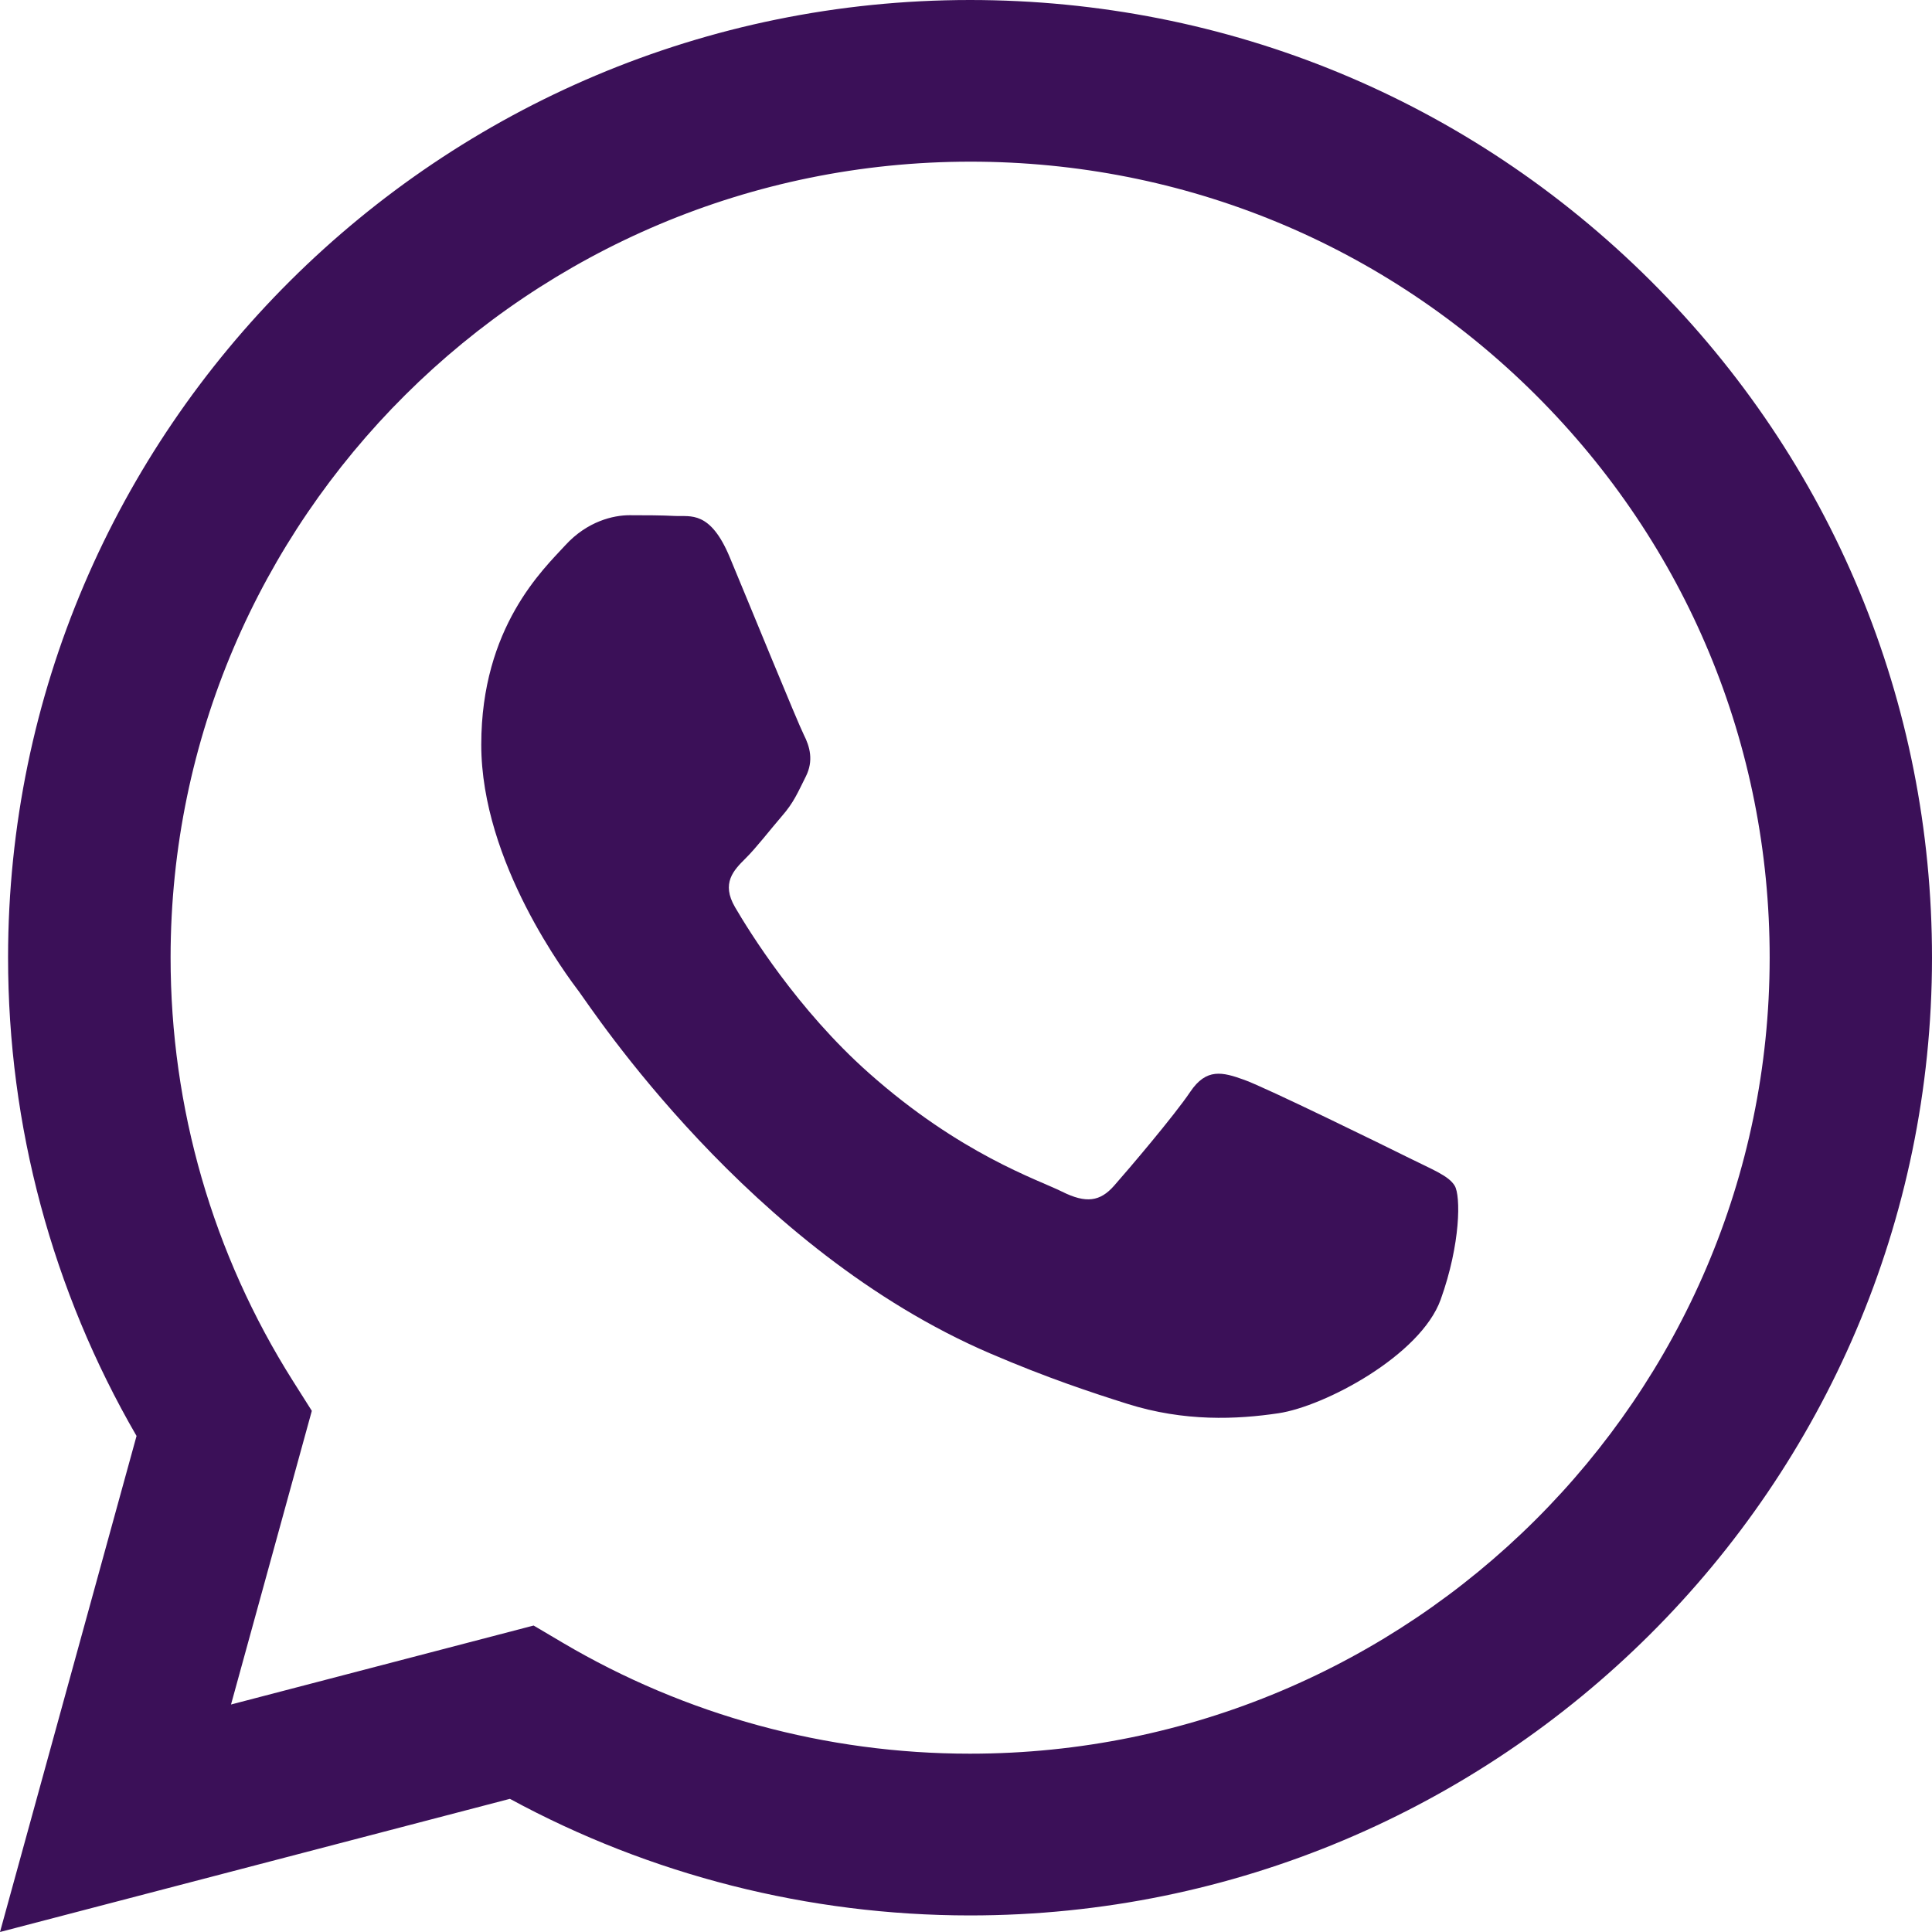
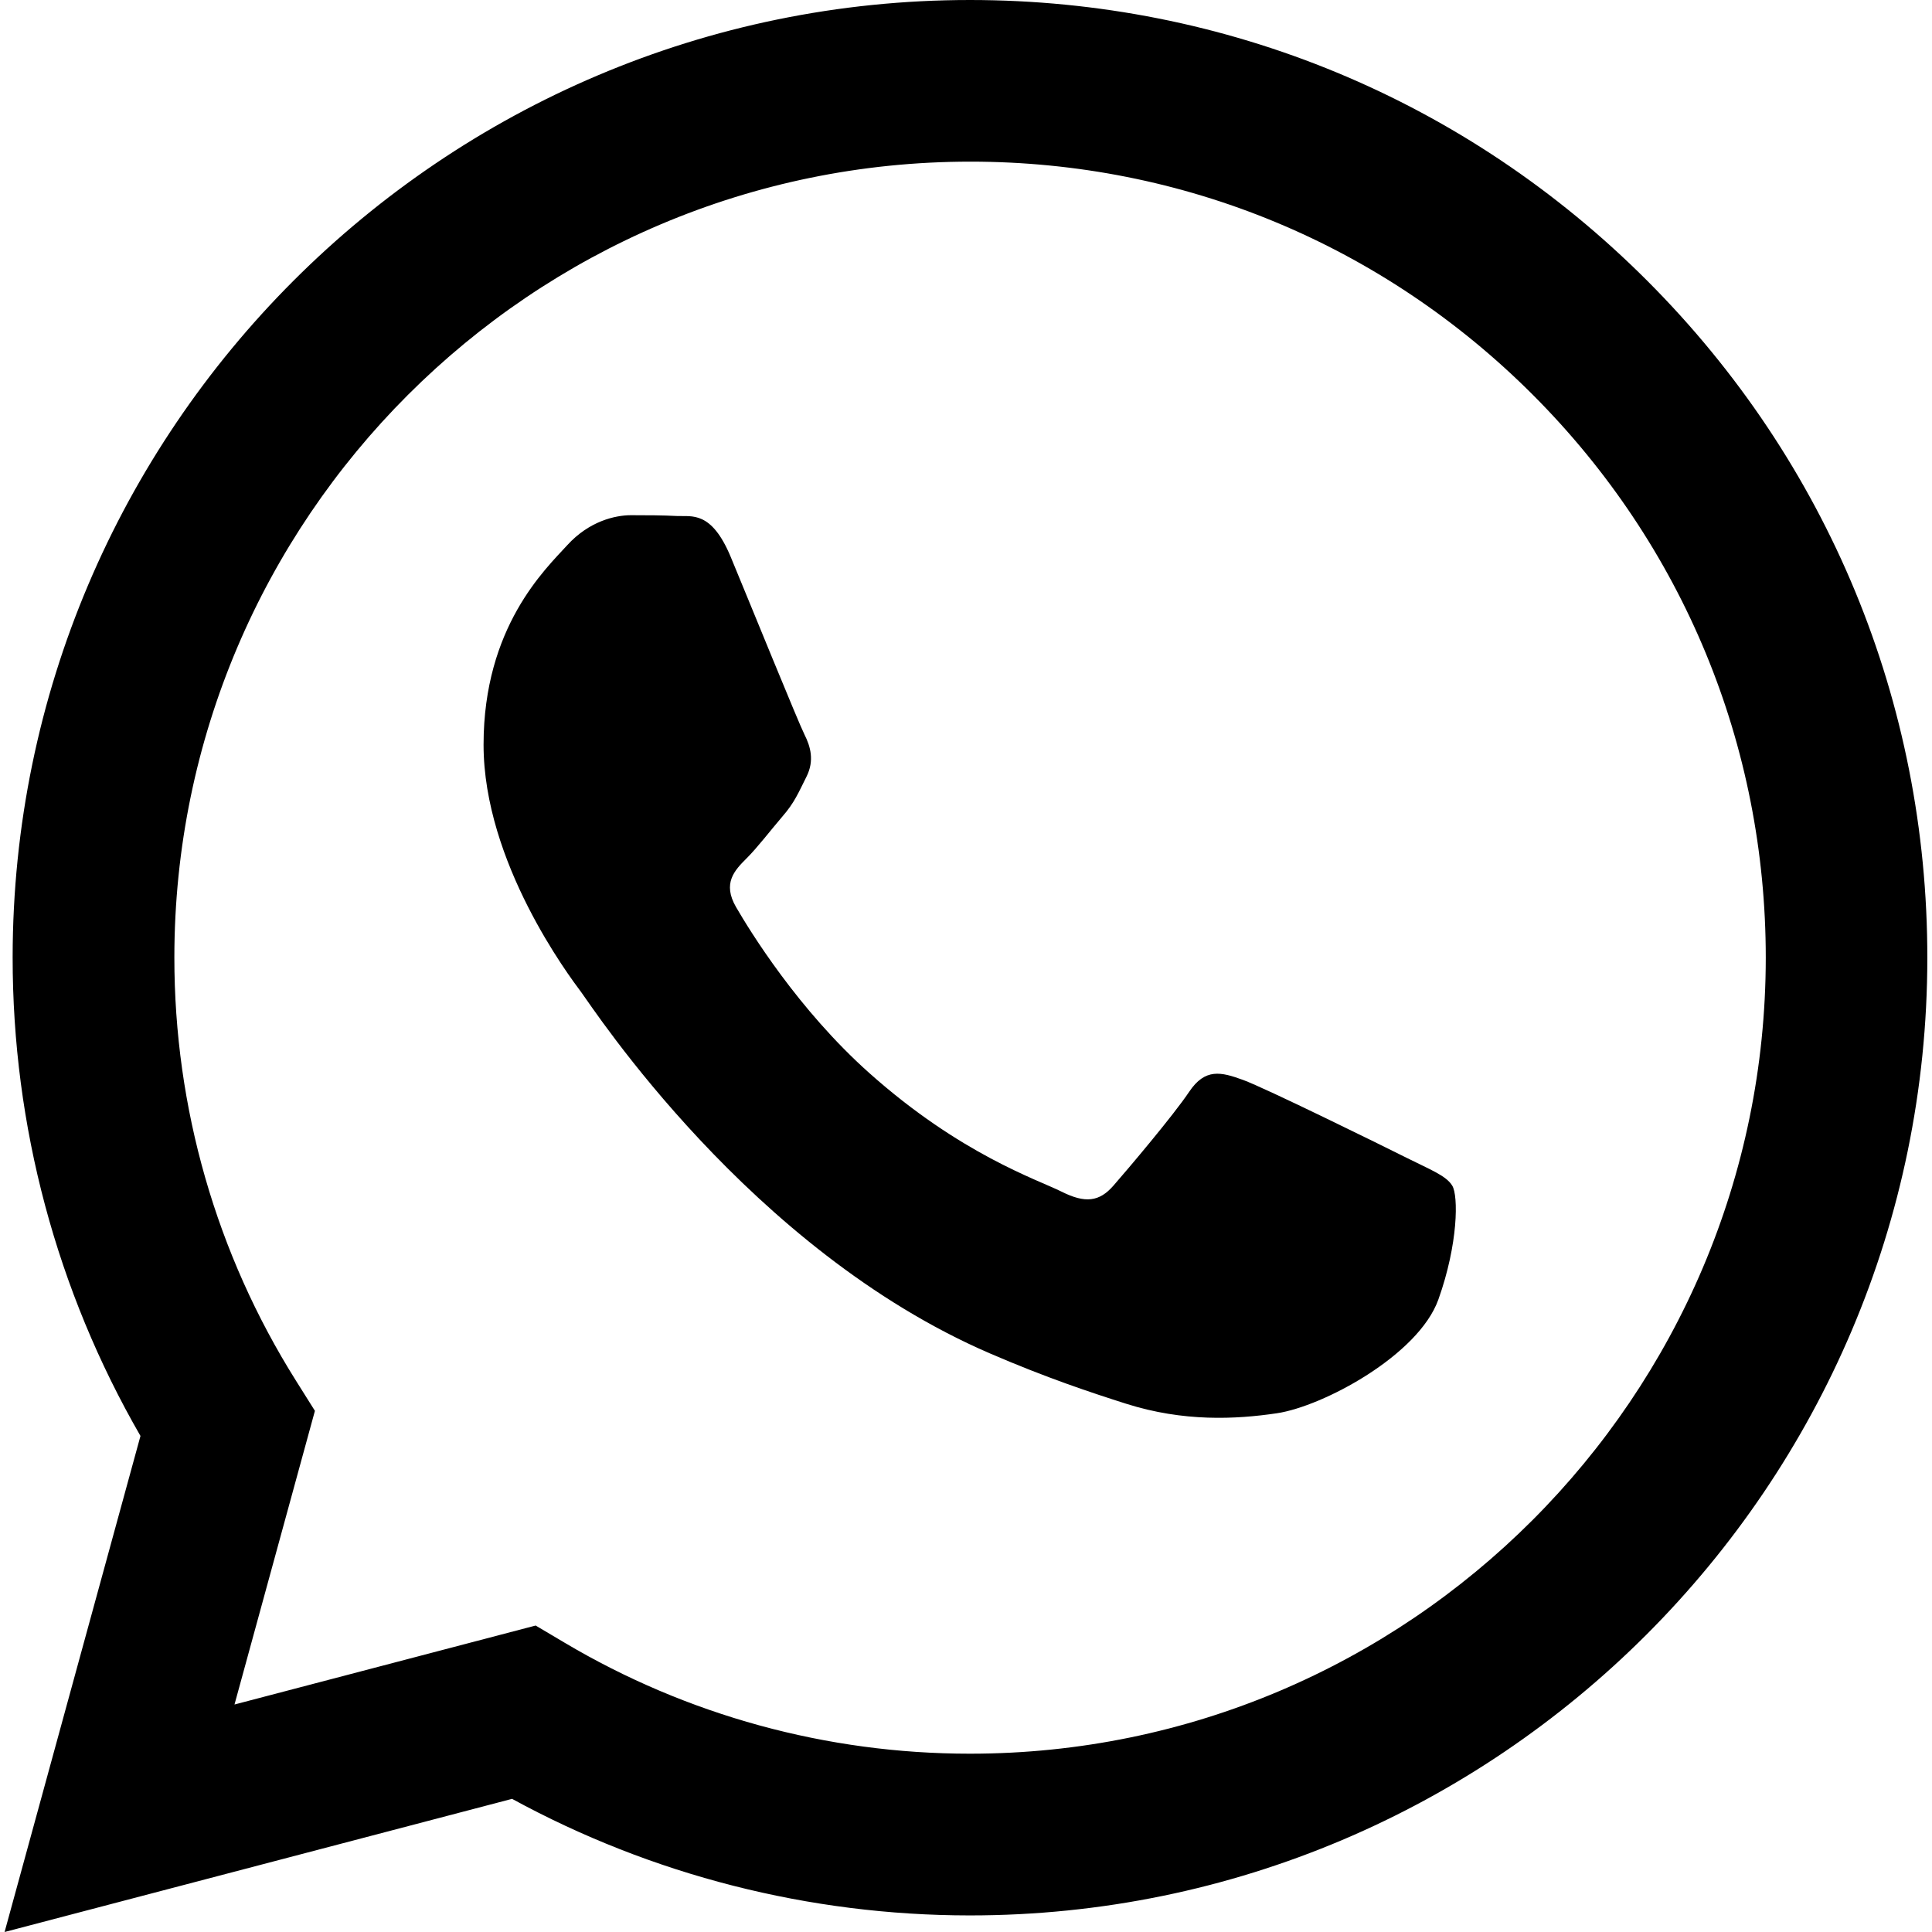
- <svg xmlns="http://www.w3.org/2000/svg" width="40" height="40" viewBox="0 0 40 40" fill="none">
-   <path fill-rule="evenodd" clip-rule="evenodd" d="M34.174 5.813C30.412 2.067 25.412 0.002 20.085 0C9.107 0 0.172 8.89 0.167 19.82C0.166 23.313 1.084 26.723 2.827 29.73L0 40L10.557 37.243C13.466 38.823 16.742 39.655 20.075 39.657H20.083C31.059 39.657 39.995 30.765 40 19.835C40.003 14.54 37.933 9.558 34.174 5.813ZM20.085 36.308H20.078C17.107 36.308 14.195 35.513 11.652 34.012L11.048 33.655L4.783 35.29L6.456 29.21L6.062 28.587C4.404 25.963 3.53 22.932 3.532 19.82C3.535 10.737 10.963 3.347 20.093 3.347C24.514 3.347 28.671 5.063 31.796 8.177C34.921 11.292 36.641 15.43 36.639 19.832C36.634 28.918 29.208 36.308 20.085 36.308ZM29.165 23.97C28.667 23.722 26.221 22.523 25.763 22.358C25.308 22.193 24.976 22.11 24.643 22.605C24.31 23.1 23.359 24.217 23.067 24.548C22.777 24.878 22.486 24.92 21.989 24.672C21.491 24.423 19.887 23.902 17.986 22.213C16.507 20.9 15.508 19.278 15.218 18.782C14.928 18.285 15.188 18.018 15.436 17.772C15.66 17.55 15.933 17.193 16.183 16.903C16.434 16.617 16.516 16.41 16.683 16.078C16.849 15.748 16.767 15.458 16.641 15.21C16.516 14.963 15.521 12.525 15.107 11.533C14.704 10.567 14.293 10.698 13.987 10.683C13.697 10.668 13.366 10.667 13.032 10.667C12.701 10.667 12.162 10.79 11.706 11.287C11.251 11.783 9.964 12.982 9.964 15.418C9.964 17.857 11.748 20.212 11.996 20.542C12.244 20.872 15.504 25.875 20.497 28.02C21.684 28.53 22.612 28.835 23.334 29.063C24.526 29.44 25.611 29.387 26.468 29.26C27.425 29.118 29.413 28.062 29.828 26.905C30.243 25.748 30.243 24.755 30.118 24.55C29.994 24.342 29.662 24.218 29.165 23.97Z" fill="#3B1058" />
+ <svg xmlns="http://www.w3.org/2000/svg" version="1.1" id="Capa_1" x="0px" y="0px" viewBox="0 0 24 24" style="enable-background:new 0 0 24 24;" xml:space="preserve" width="512" height="512">
+   <g id="WA_Logo">
+     <g>
+       <path style="fill-rule:evenodd;clip-rule:evenodd;" d="M20.463,3.488C18.217,1.24,15.231,0.001,12.05,0    C5.495,0,0.16,5.334,0.157,11.892c-0.001,2.096,0.547,4.142,1.588,5.946L0.057,24l6.304-1.654    c1.737,0.948,3.693,1.447,5.683,1.448h0.005c6.554,0,11.89-5.335,11.893-11.893C23.944,8.724,22.708,5.735,20.463,3.488z     M12.05,21.785h-0.004c-1.774,0-3.513-0.477-5.031-1.378l-0.361-0.214l-3.741,0.981l0.999-3.648l-0.235-0.374    c-0.99-1.574-1.512-3.393-1.511-5.26c0.002-5.45,4.437-9.884,9.889-9.884c2.64,0,5.122,1.03,6.988,2.898    c1.866,1.869,2.893,4.352,2.892,6.993C21.932,17.351,17.498,21.785,12.05,21.785z M17.472,14.382    c-0.297-0.149-1.758-0.868-2.031-0.967c-0.272-0.099-0.47-0.149-0.669,0.148s-0.767,0.967-0.941,1.166    c-0.173,0.198-0.347,0.223-0.644,0.074c-0.297-0.149-1.255-0.462-2.39-1.475c-0.883-0.788-1.48-1.761-1.653-2.059    s-0.018-0.458,0.13-0.606c0.134-0.133,0.297-0.347,0.446-0.521C9.87,9.97,9.919,9.846,10.019,9.647    c0.099-0.198,0.05-0.372-0.025-0.521C9.919,8.978,9.325,7.515,9.078,6.92c-0.241-0.58-0.486-0.501-0.669-0.51    C8.236,6.401,8.038,6.4,7.839,6.4c-0.198,0-0.52,0.074-0.792,0.372c-0.272,0.298-1.04,1.017-1.04,2.479    c0,1.463,1.065,2.876,1.213,3.074c0.148,0.198,2.095,3.2,5.076,4.487c0.709,0.306,1.263,0.489,1.694,0.626    c0.712,0.226,1.36,0.194,1.872,0.118c0.571-0.085,1.758-0.719,2.006-1.413c0.248-0.694,0.248-1.29,0.173-1.413    C17.967,14.605,17.769,14.531,17.472,14.382z" />
+     </g>
+   </g>
</svg>
